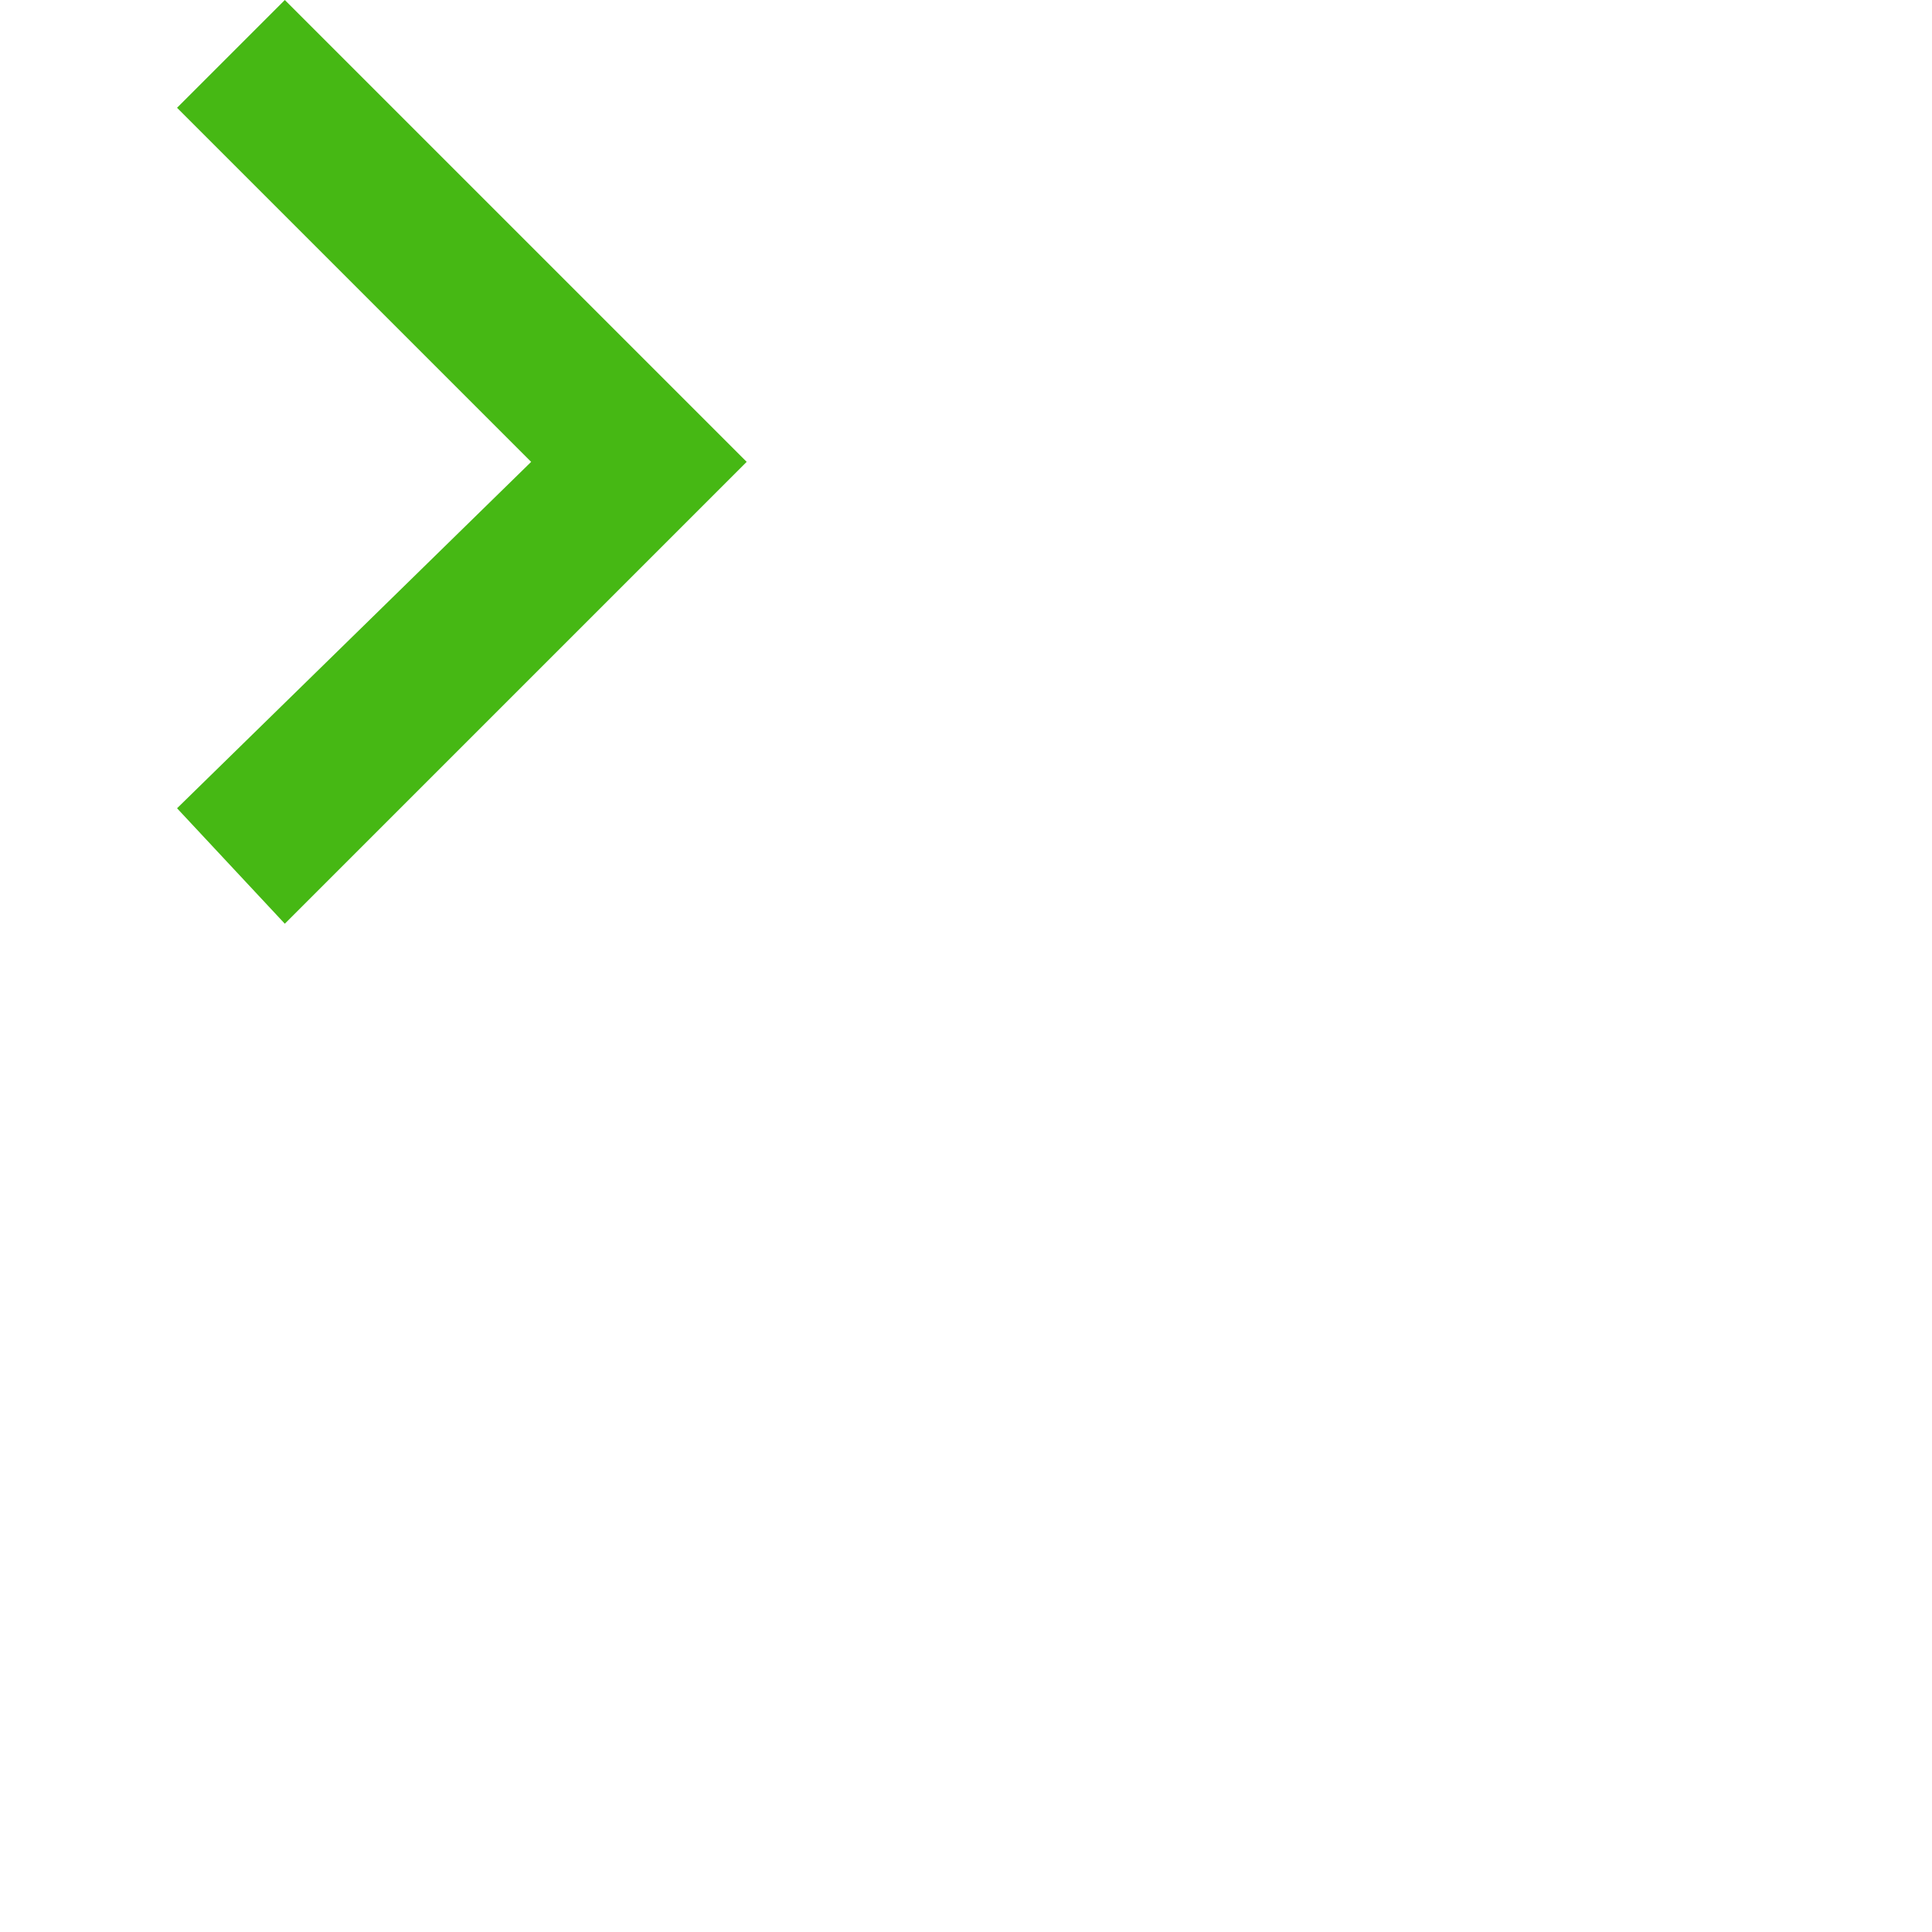
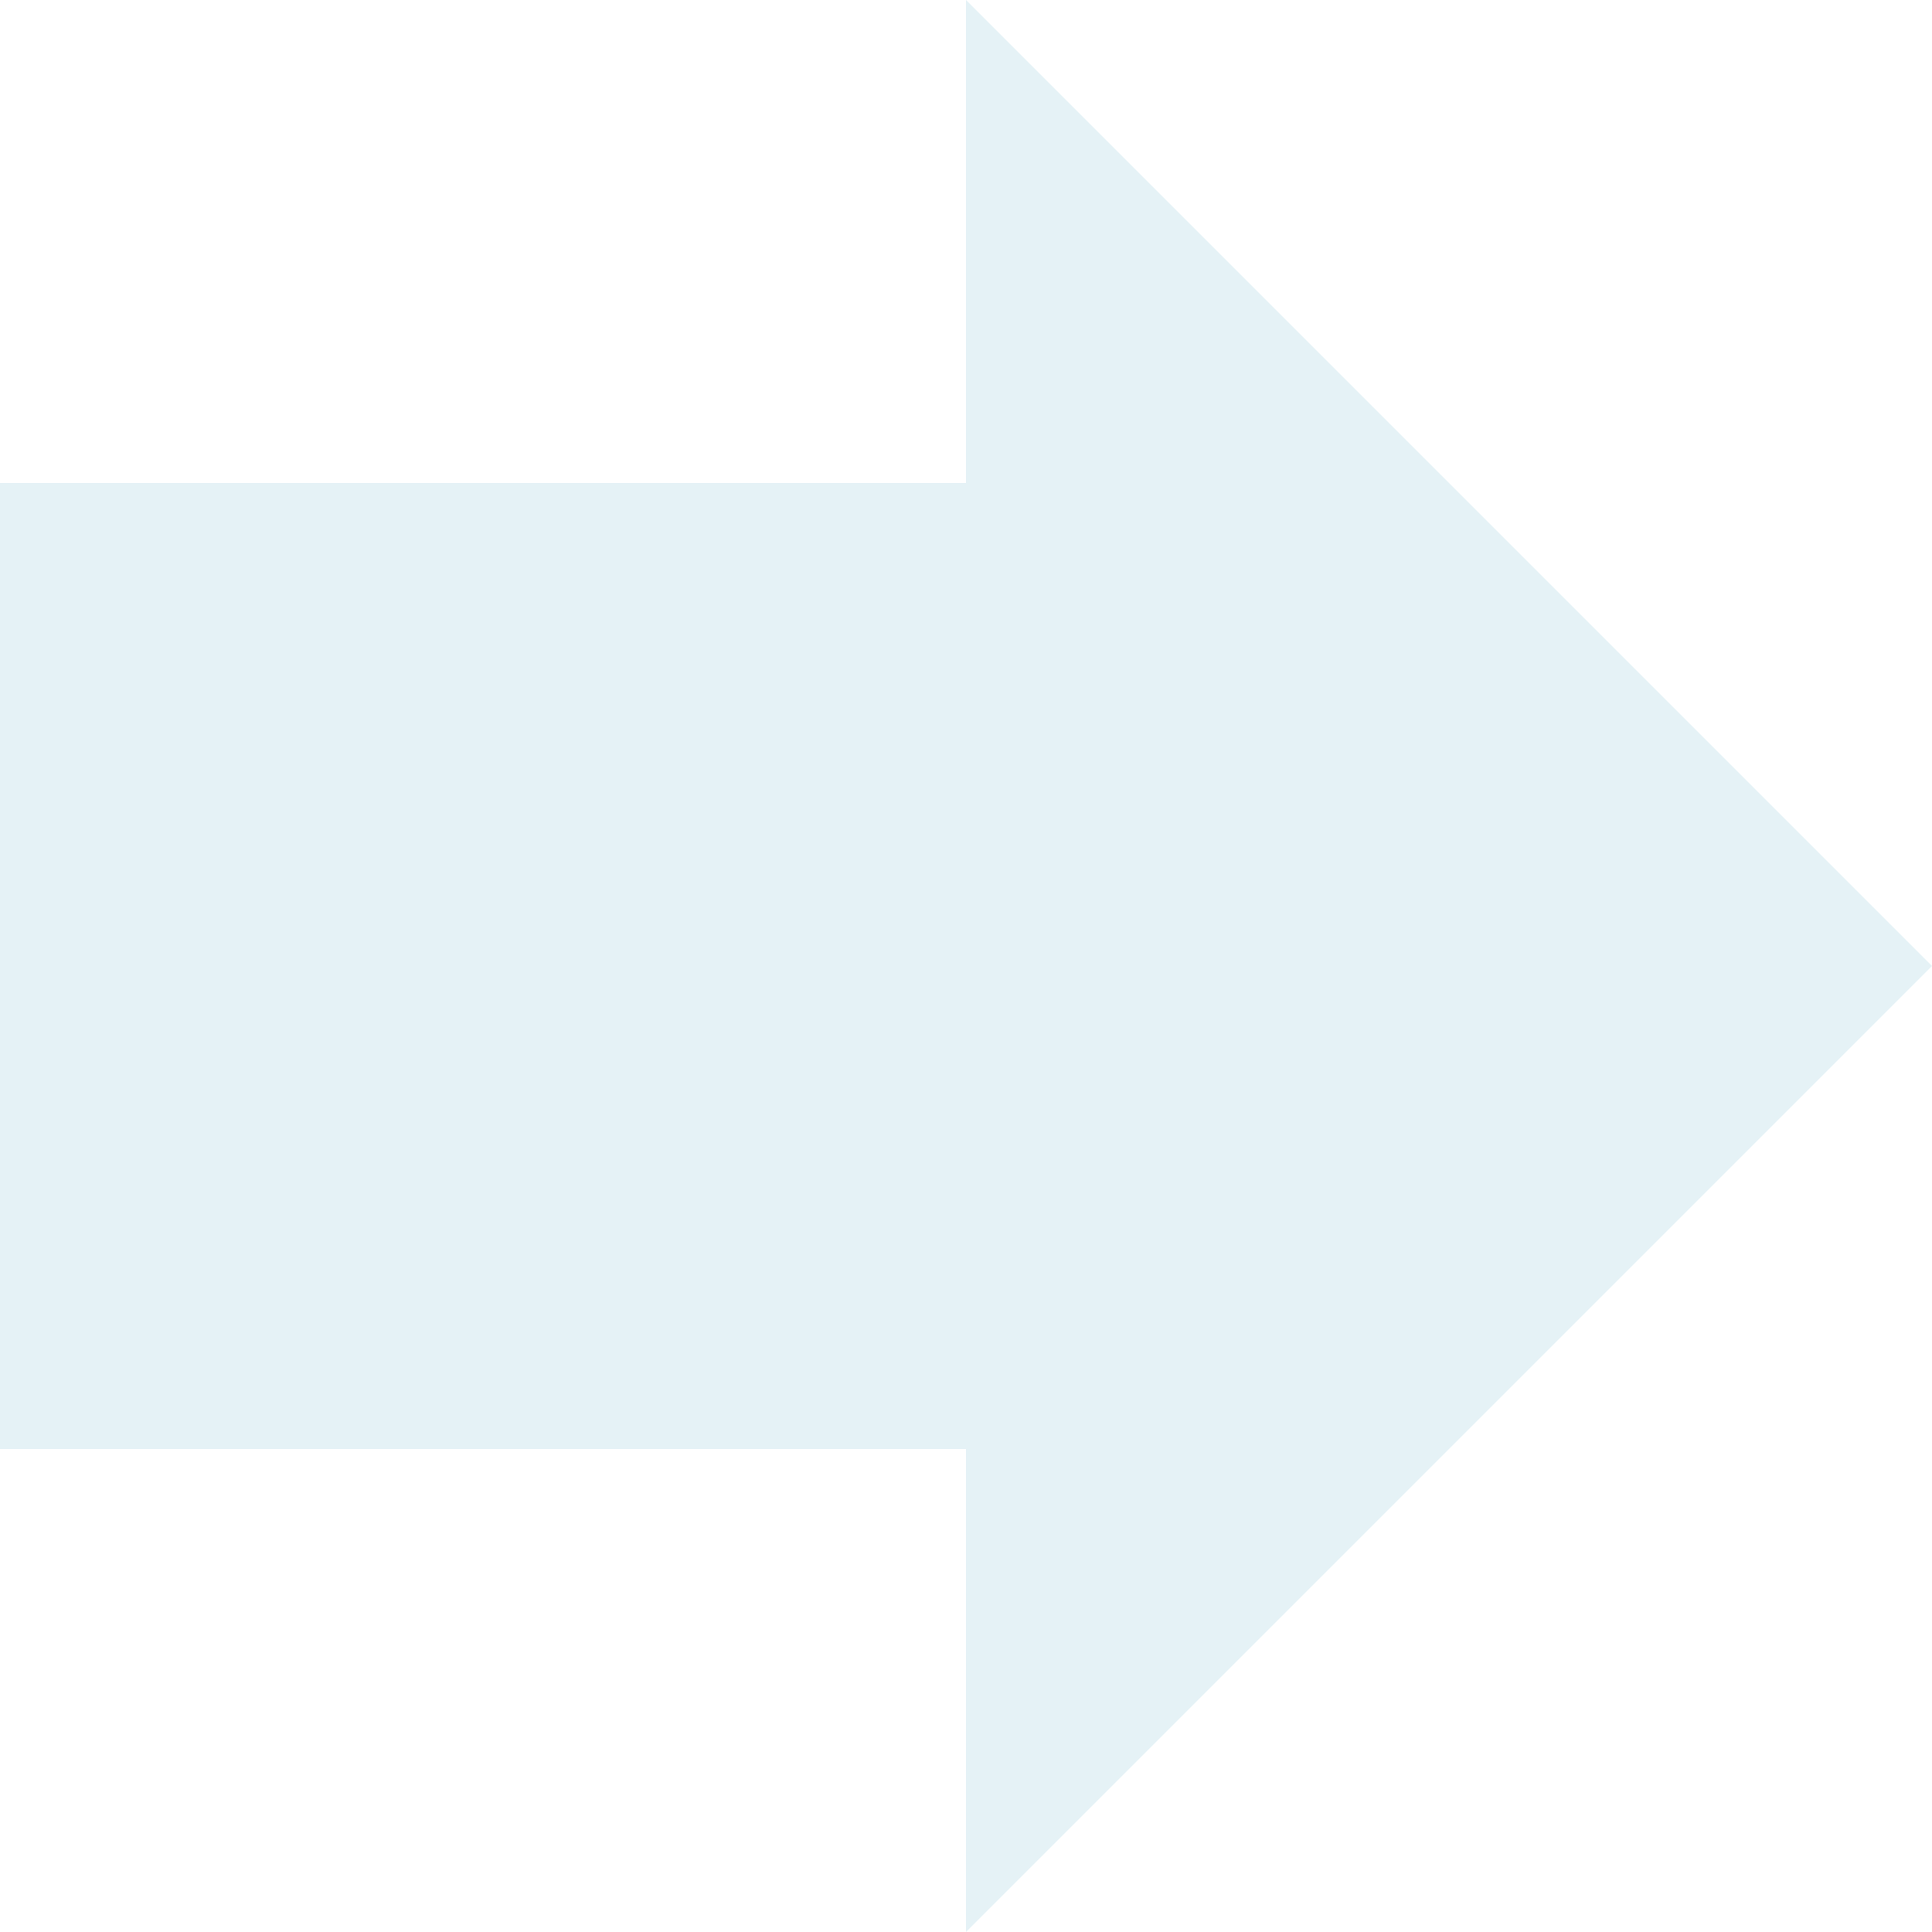
<svg xmlns="http://www.w3.org/2000/svg" xmlns:xlink="http://www.w3.org/1999/xlink" version="1.1" preserveAspectRatio="xMidYMid meet" viewBox="0 0 640 640" width="640" height="640">
  <defs>
-     <path d="M175.95 153L58.65 35.7L94.35 0L247.35 153L94.35 306L58.65 267.75L175.95 153Z" id="d2n5GPt4OS" />
+     <path d="M320 0L320 160L0 160L0 480L320 480L320 640L640 320L320 0Z" id="cmbDXM0Cq" />
  </defs>
  <g>
    <g>
      <g>
-         <use xlink:href="#d2n5GPt4OS" opacity="1" fill="#46b814" fill-opacity="1" />
+         <use xlink:href="#cmbDXM0Cq" opacity="1" fill="#e5f2f6" fill-opacity="1" />
        <g>
-           <use xlink:href="#d2n5GPt4OS" opacity="1" fill-opacity="0" stroke="#000000" stroke-width="1" stroke-opacity="0" />
+           <use xlink:href="#cmbDXM0Cq" opacity="1" fill-opacity="0" stroke="#000000" stroke-width="1" stroke-opacity="0" />
        </g>
      </g>
    </g>
  </g>
</svg>
